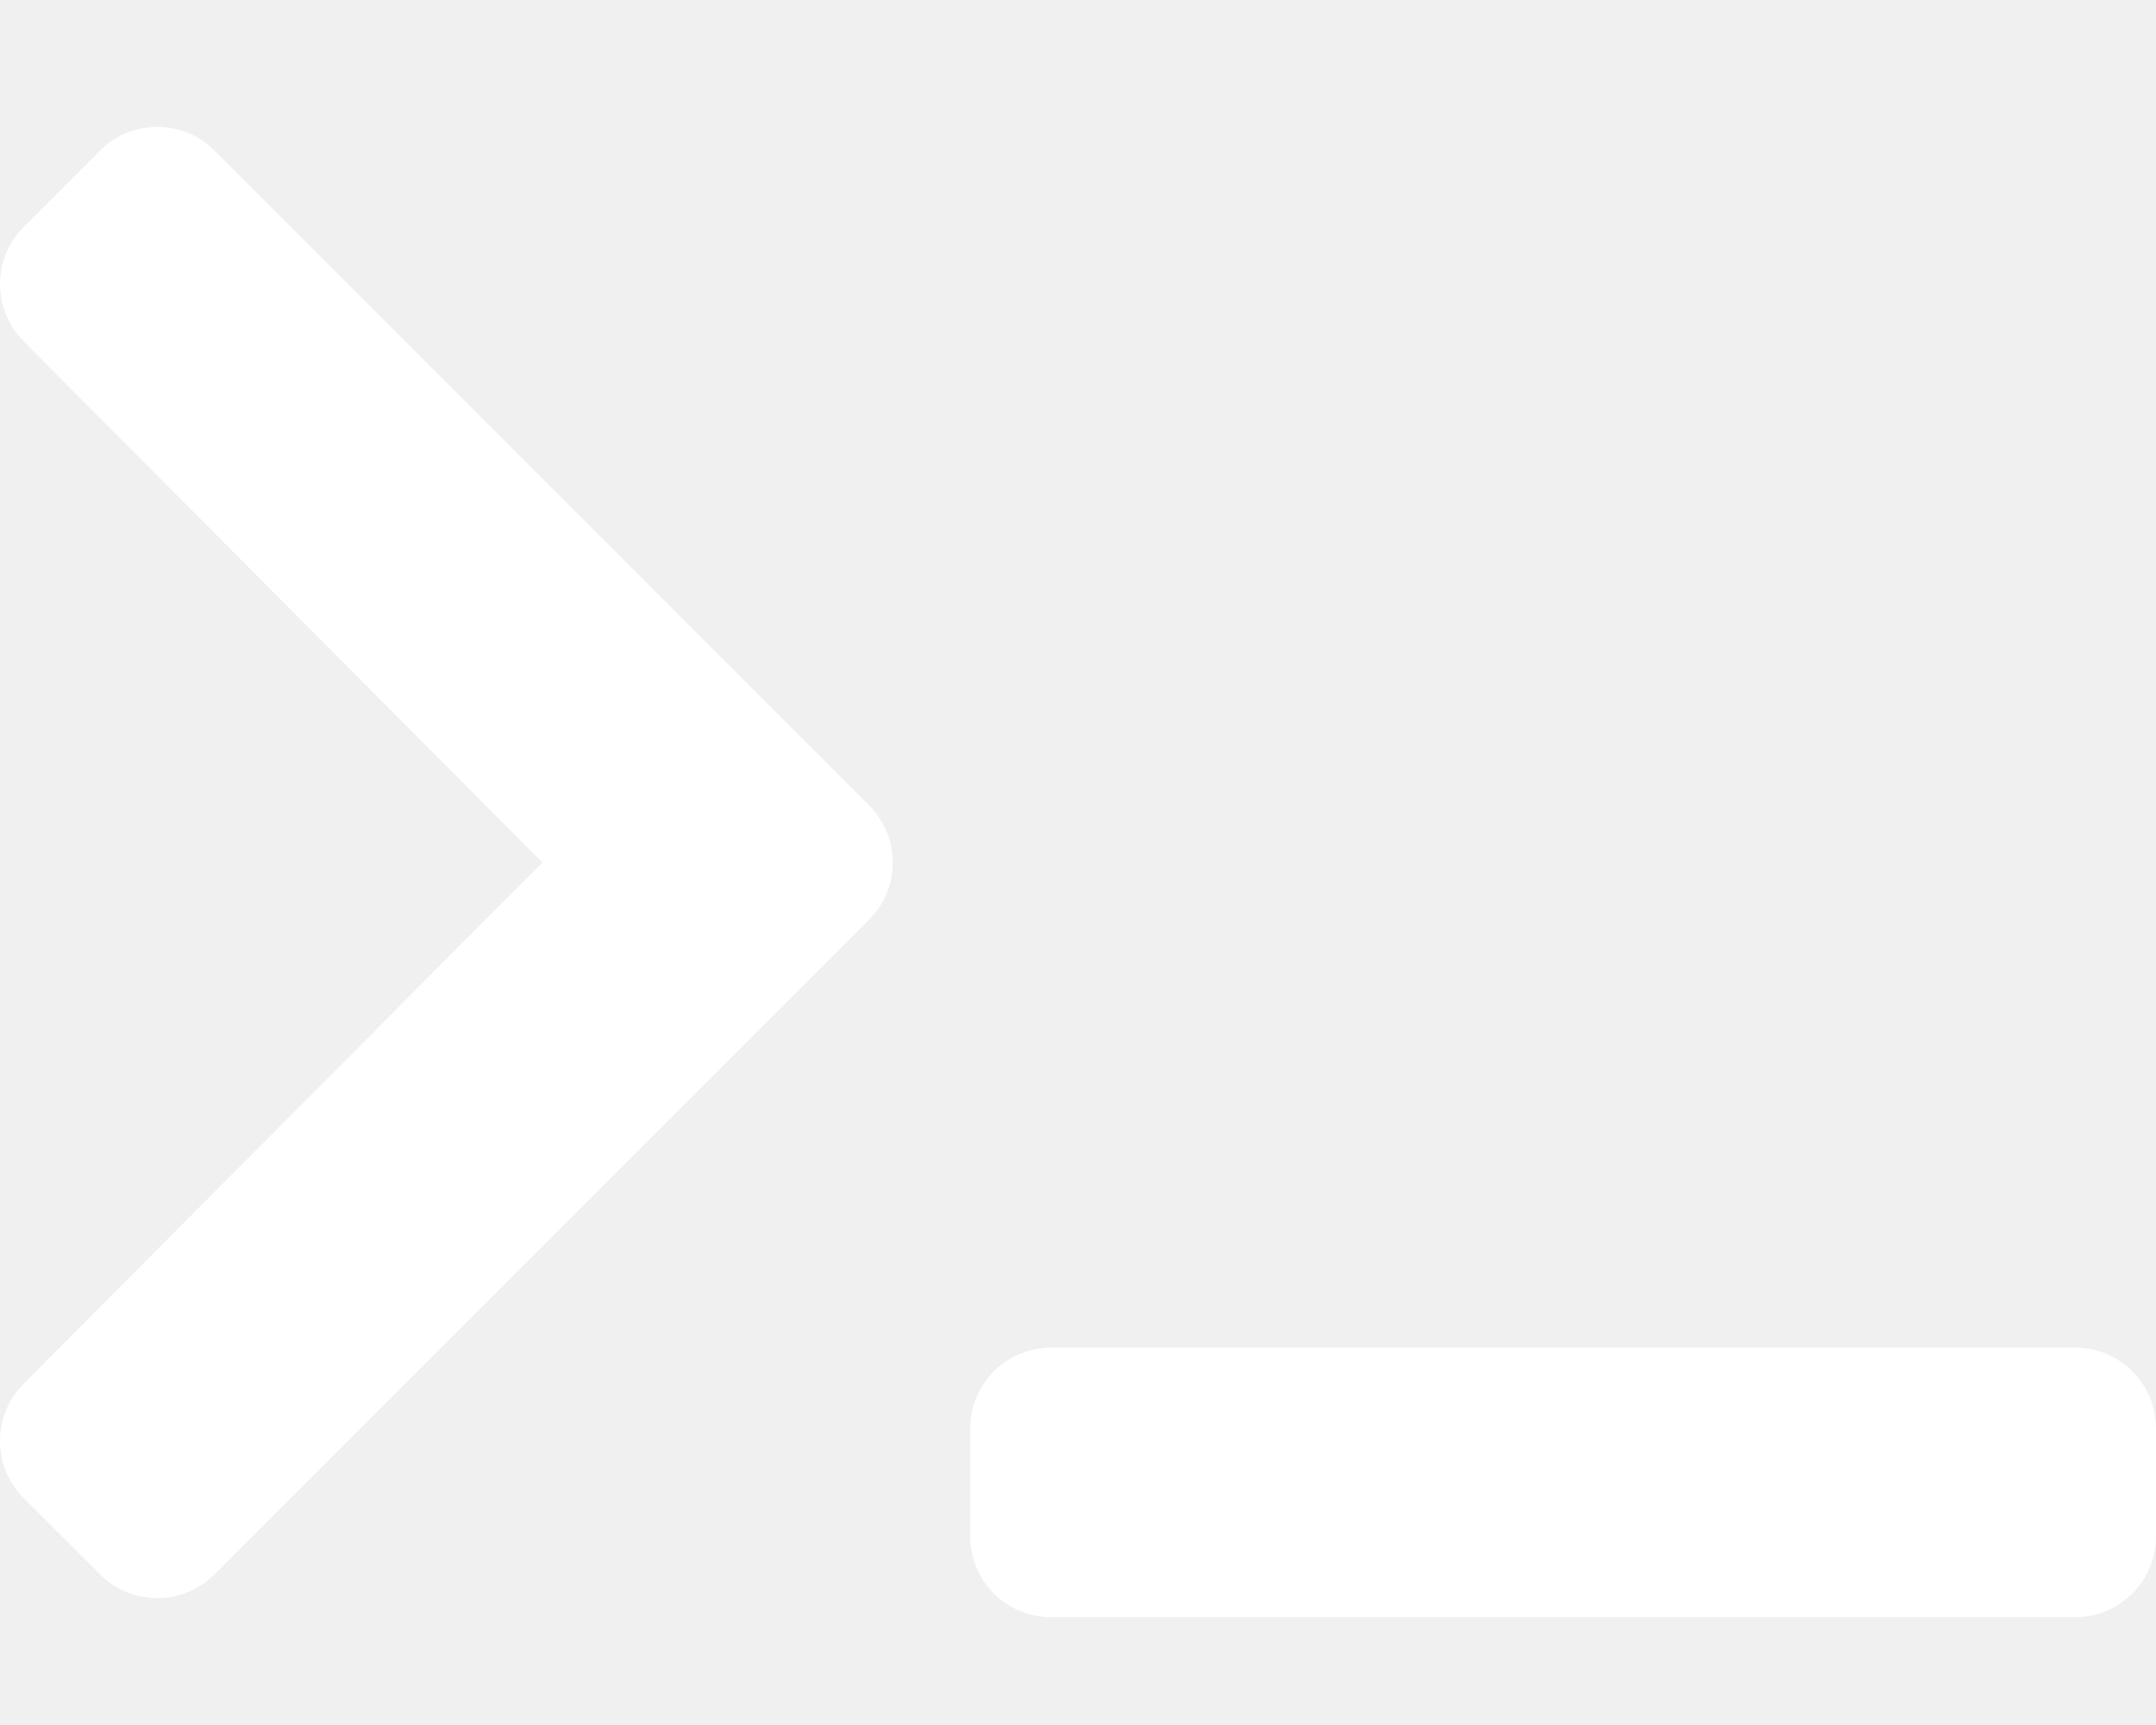
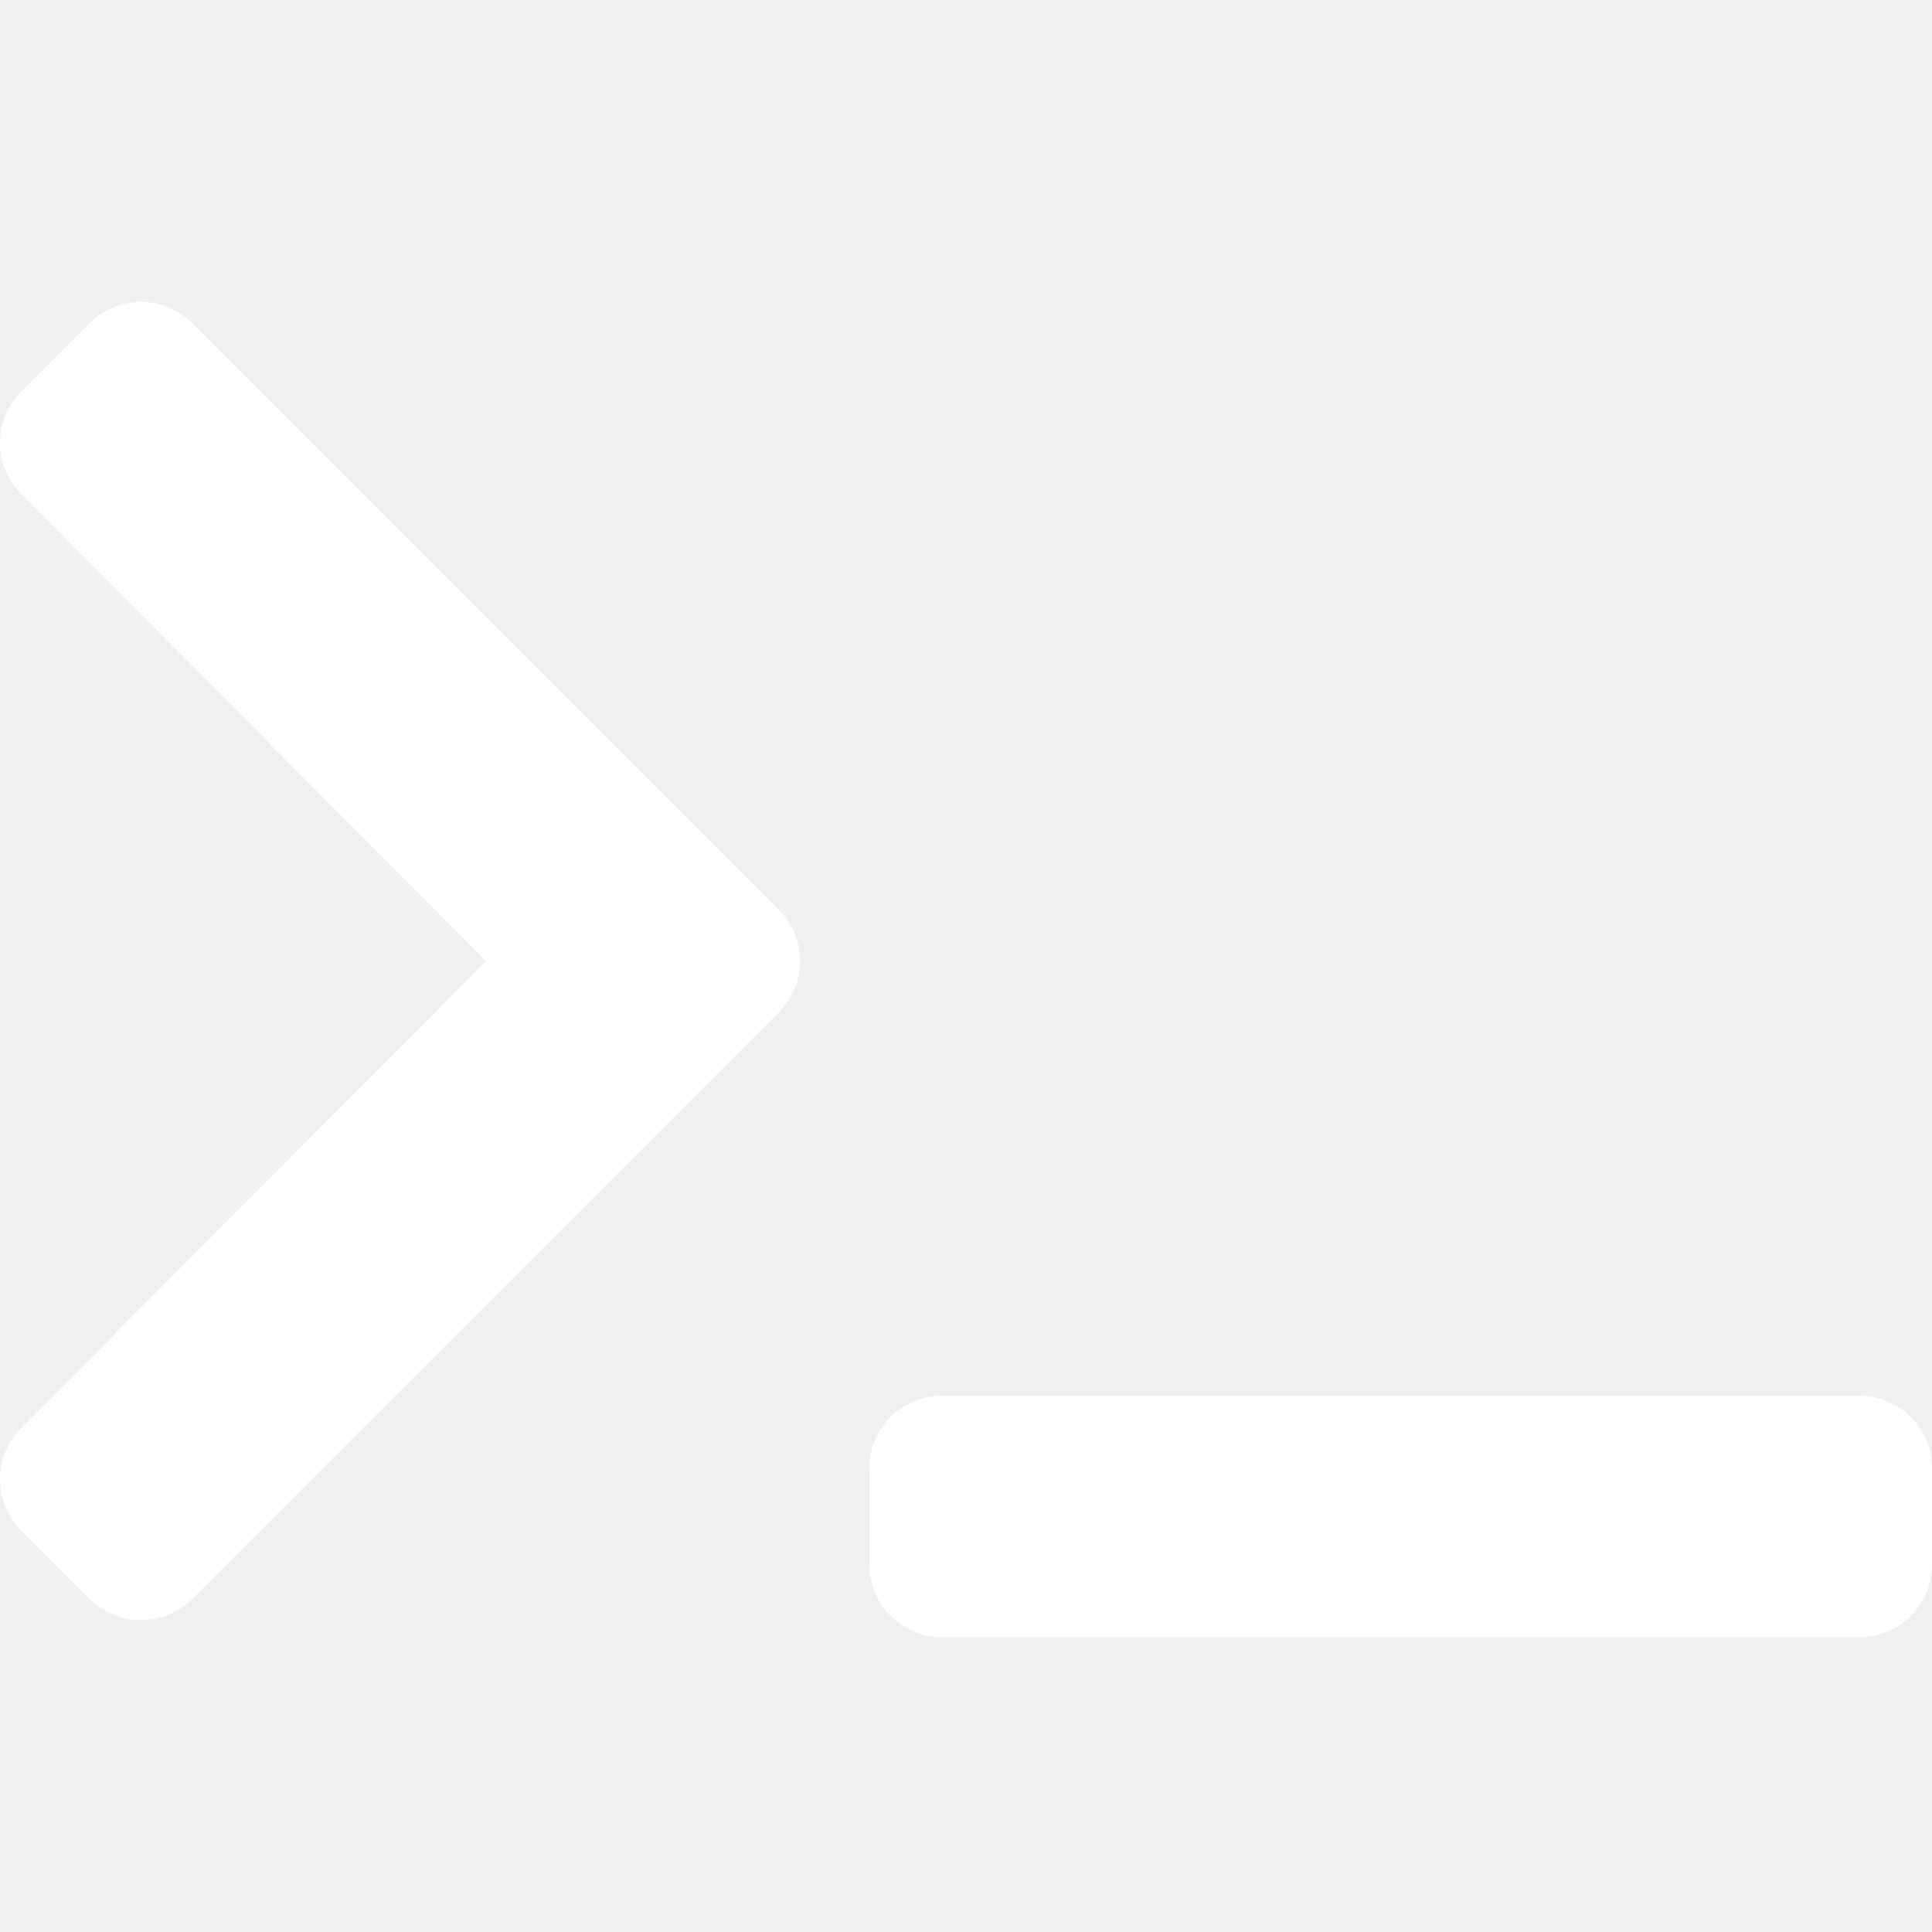
- <svg xmlns="http://www.w3.org/2000/svg" aria-hidden="true" focusable="false" data-prefix="fas" data-icon="terminal" class="svg-inline--fa fa-terminal fa-w-20" role="img" viewBox="0 0 640 512">
-   <path fill="white" d="M257.981 272.971L63.638 467.314c-9.373 9.373-24.569 9.373-33.941 0L7.029 444.647c-9.357-9.357-9.375-24.522-.04-33.901L161.011 256 6.99 101.255c-9.335-9.379-9.317-24.544.04-33.901l22.667-22.667c9.373-9.373 24.569-9.373 33.941 0L257.981 239.03c9.373 9.372 9.373 24.568 0 33.941zM640 456v-32c0-13.255-10.745-24-24-24H312c-13.255 0-24 10.745-24 24v32c0 13.255 10.745 24 24 24h304c13.255 0 24-10.745 24-24z" />
+ <svg xmlns="http://www.w3.org/2000/svg" width="640" height="640" class="svg-inline--fa fa-terminal fa-w-20">
+   <g>
+     <path stroke="null" id="svg_1" d="m257.982,335.314l-194.343,194.343c-9.373,9.373 -24.569,9.373 -33.941,0l-22.668,-22.667c-9.357,-9.357 -9.375,-24.522 -0.04,-33.901l154.022,-154.746l-154.021,-154.745c-9.335,-9.379 -9.317,-24.544 0.04,-33.901l22.667,-22.667c9.373,-9.373 24.569,-9.373 33.941,0l194.343,194.343c9.373,9.372 9.373,24.568 0,33.941zm382.019,183.029l0,-32c0,-13.255 -10.745,-24 -24,-24l-304,0c-13.255,0 -24,10.745 -24,24l0,32c0,13.255 10.745,24 24,24l304,0c13.255,0 24,-10.745 24,-24z" fill="white" />
+   </g>
</svg>
